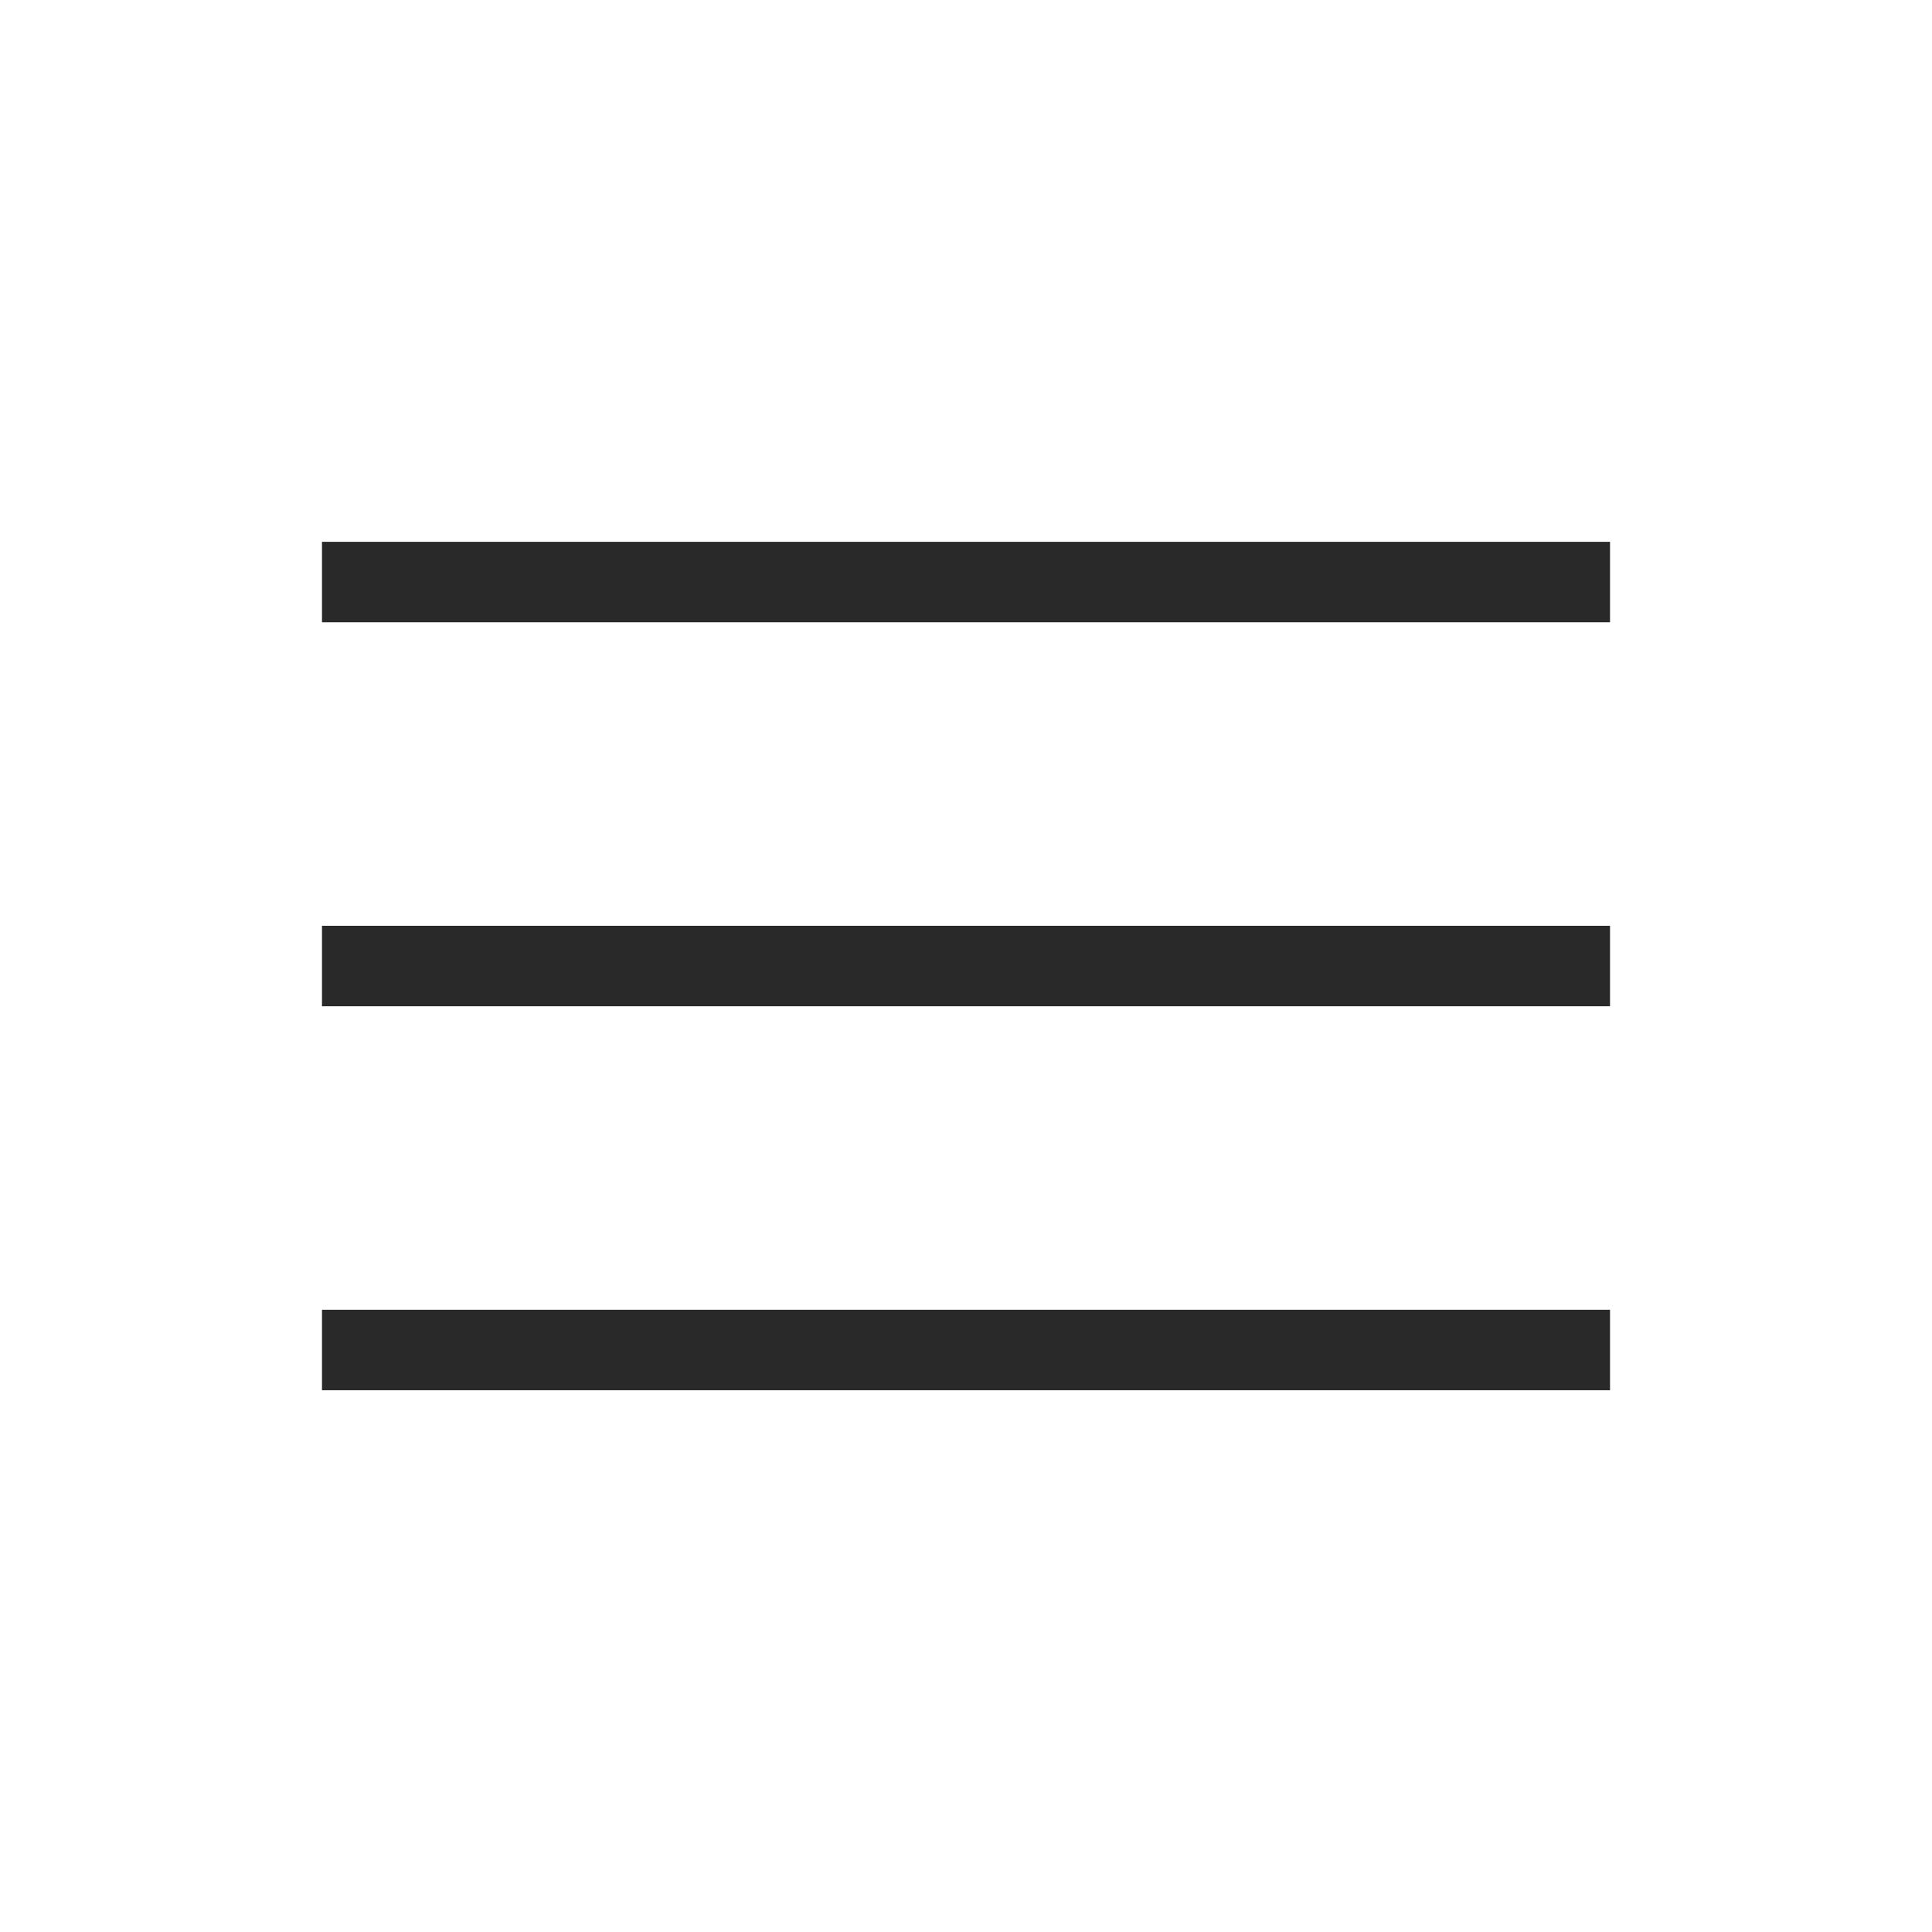
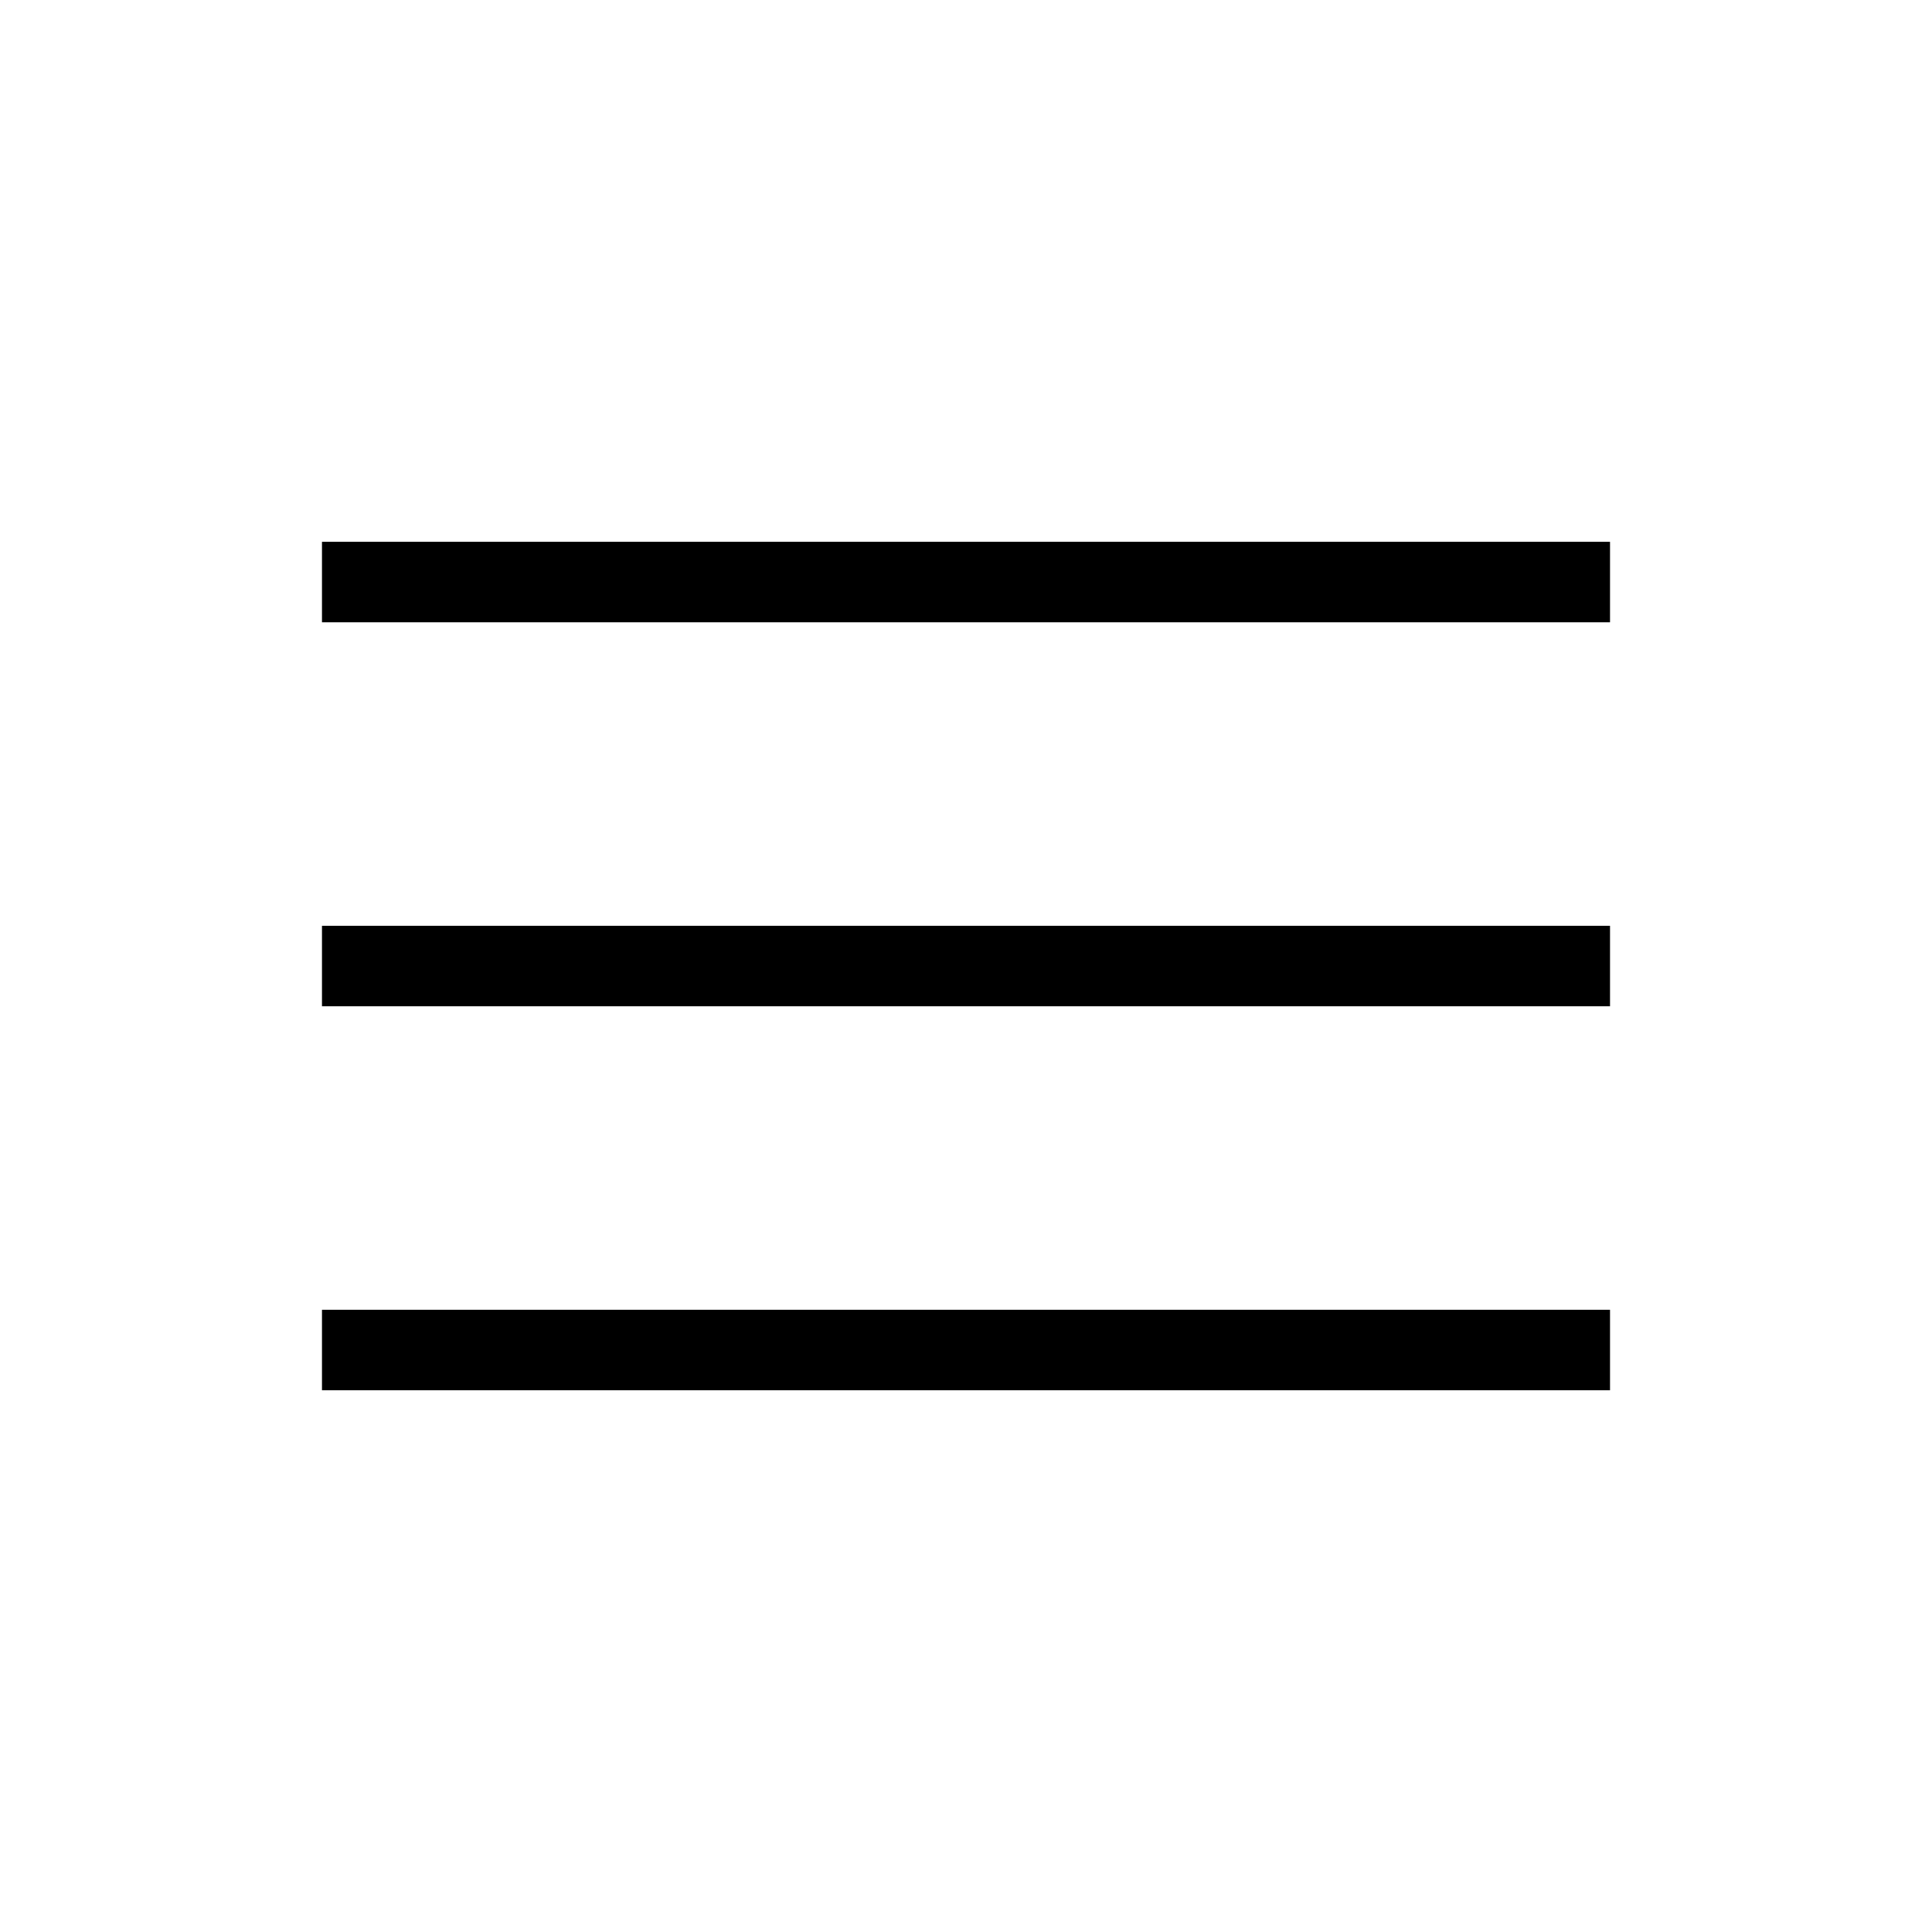
<svg xmlns="http://www.w3.org/2000/svg" width="32" height="32" viewBox="0 0 32 32" fill="none">
-   <path d="M5.333 23.027V21.694H26.667V23.027H5.333ZM5.333 16.667V15.334H26.667V16.667H5.333ZM5.333 10.307V8.974H26.667V10.307H5.333Z" fill="#292929" />
+   <path d="M5.333 23.027V21.694H26.667V23.027H5.333ZM5.333 16.667V15.334H26.667V16.667H5.333ZM5.333 10.307V8.974H26.667V10.307H5.333Z" fill="currentColor" />
</svg>
